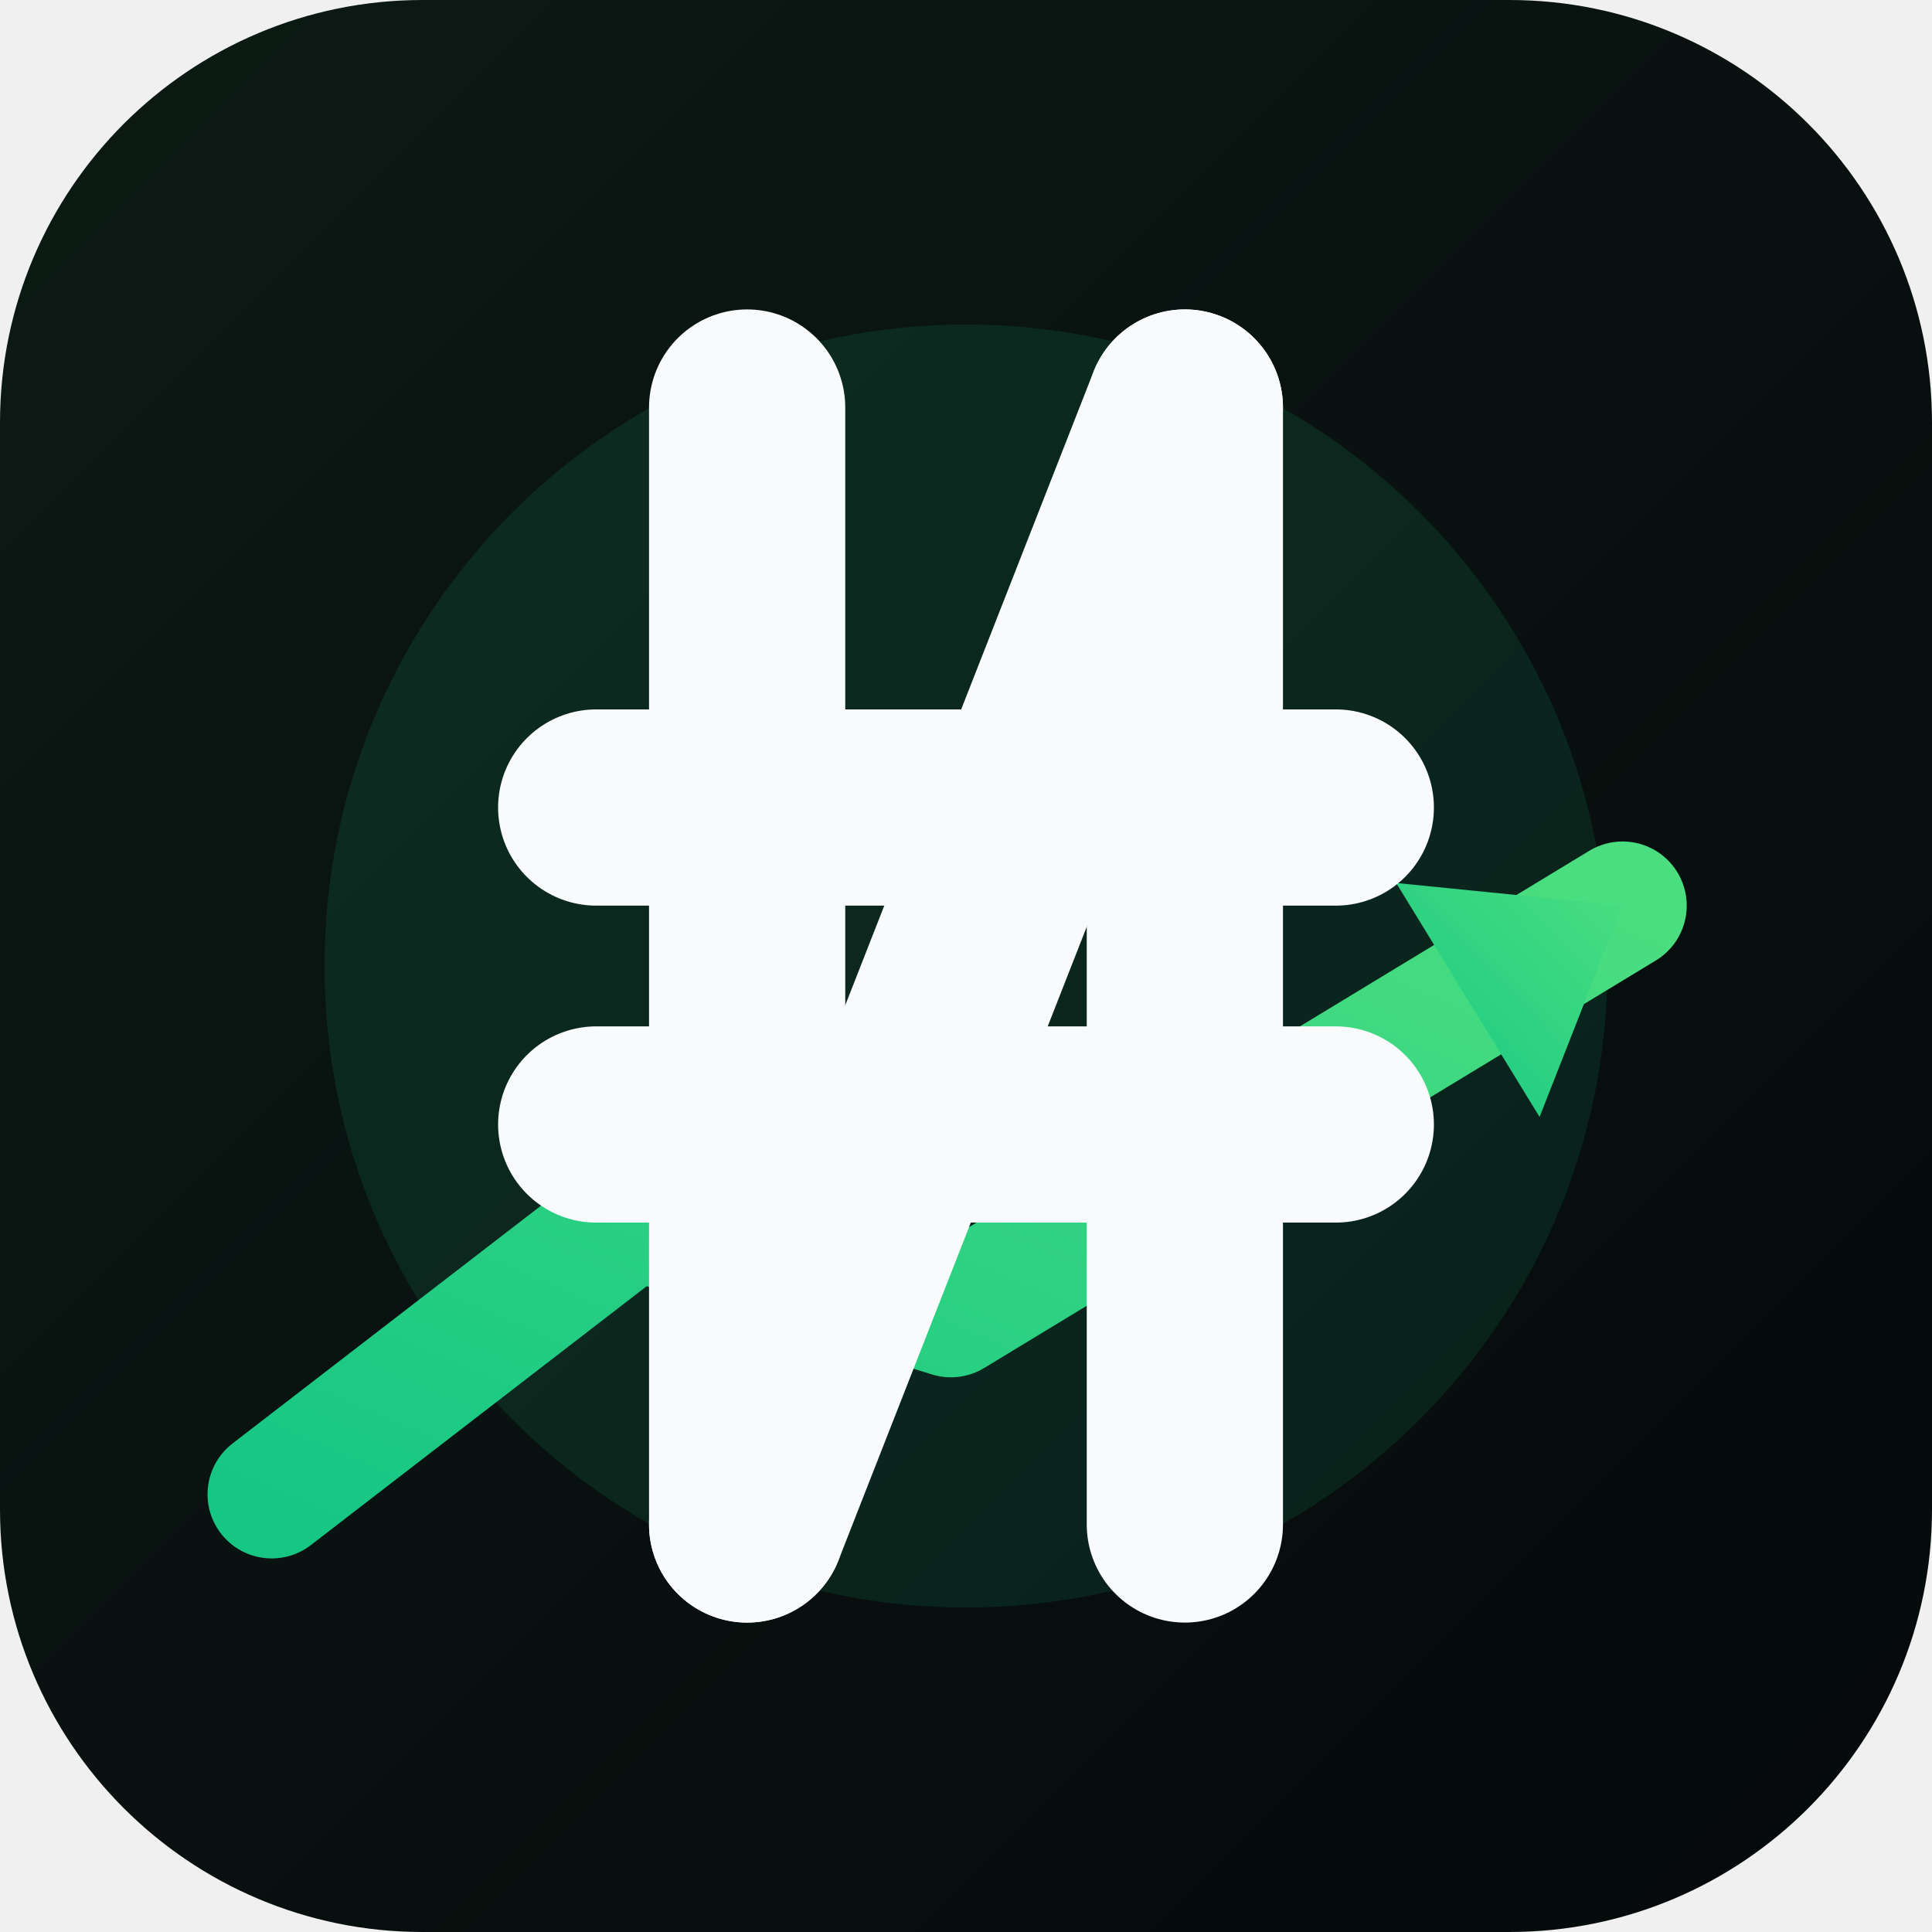
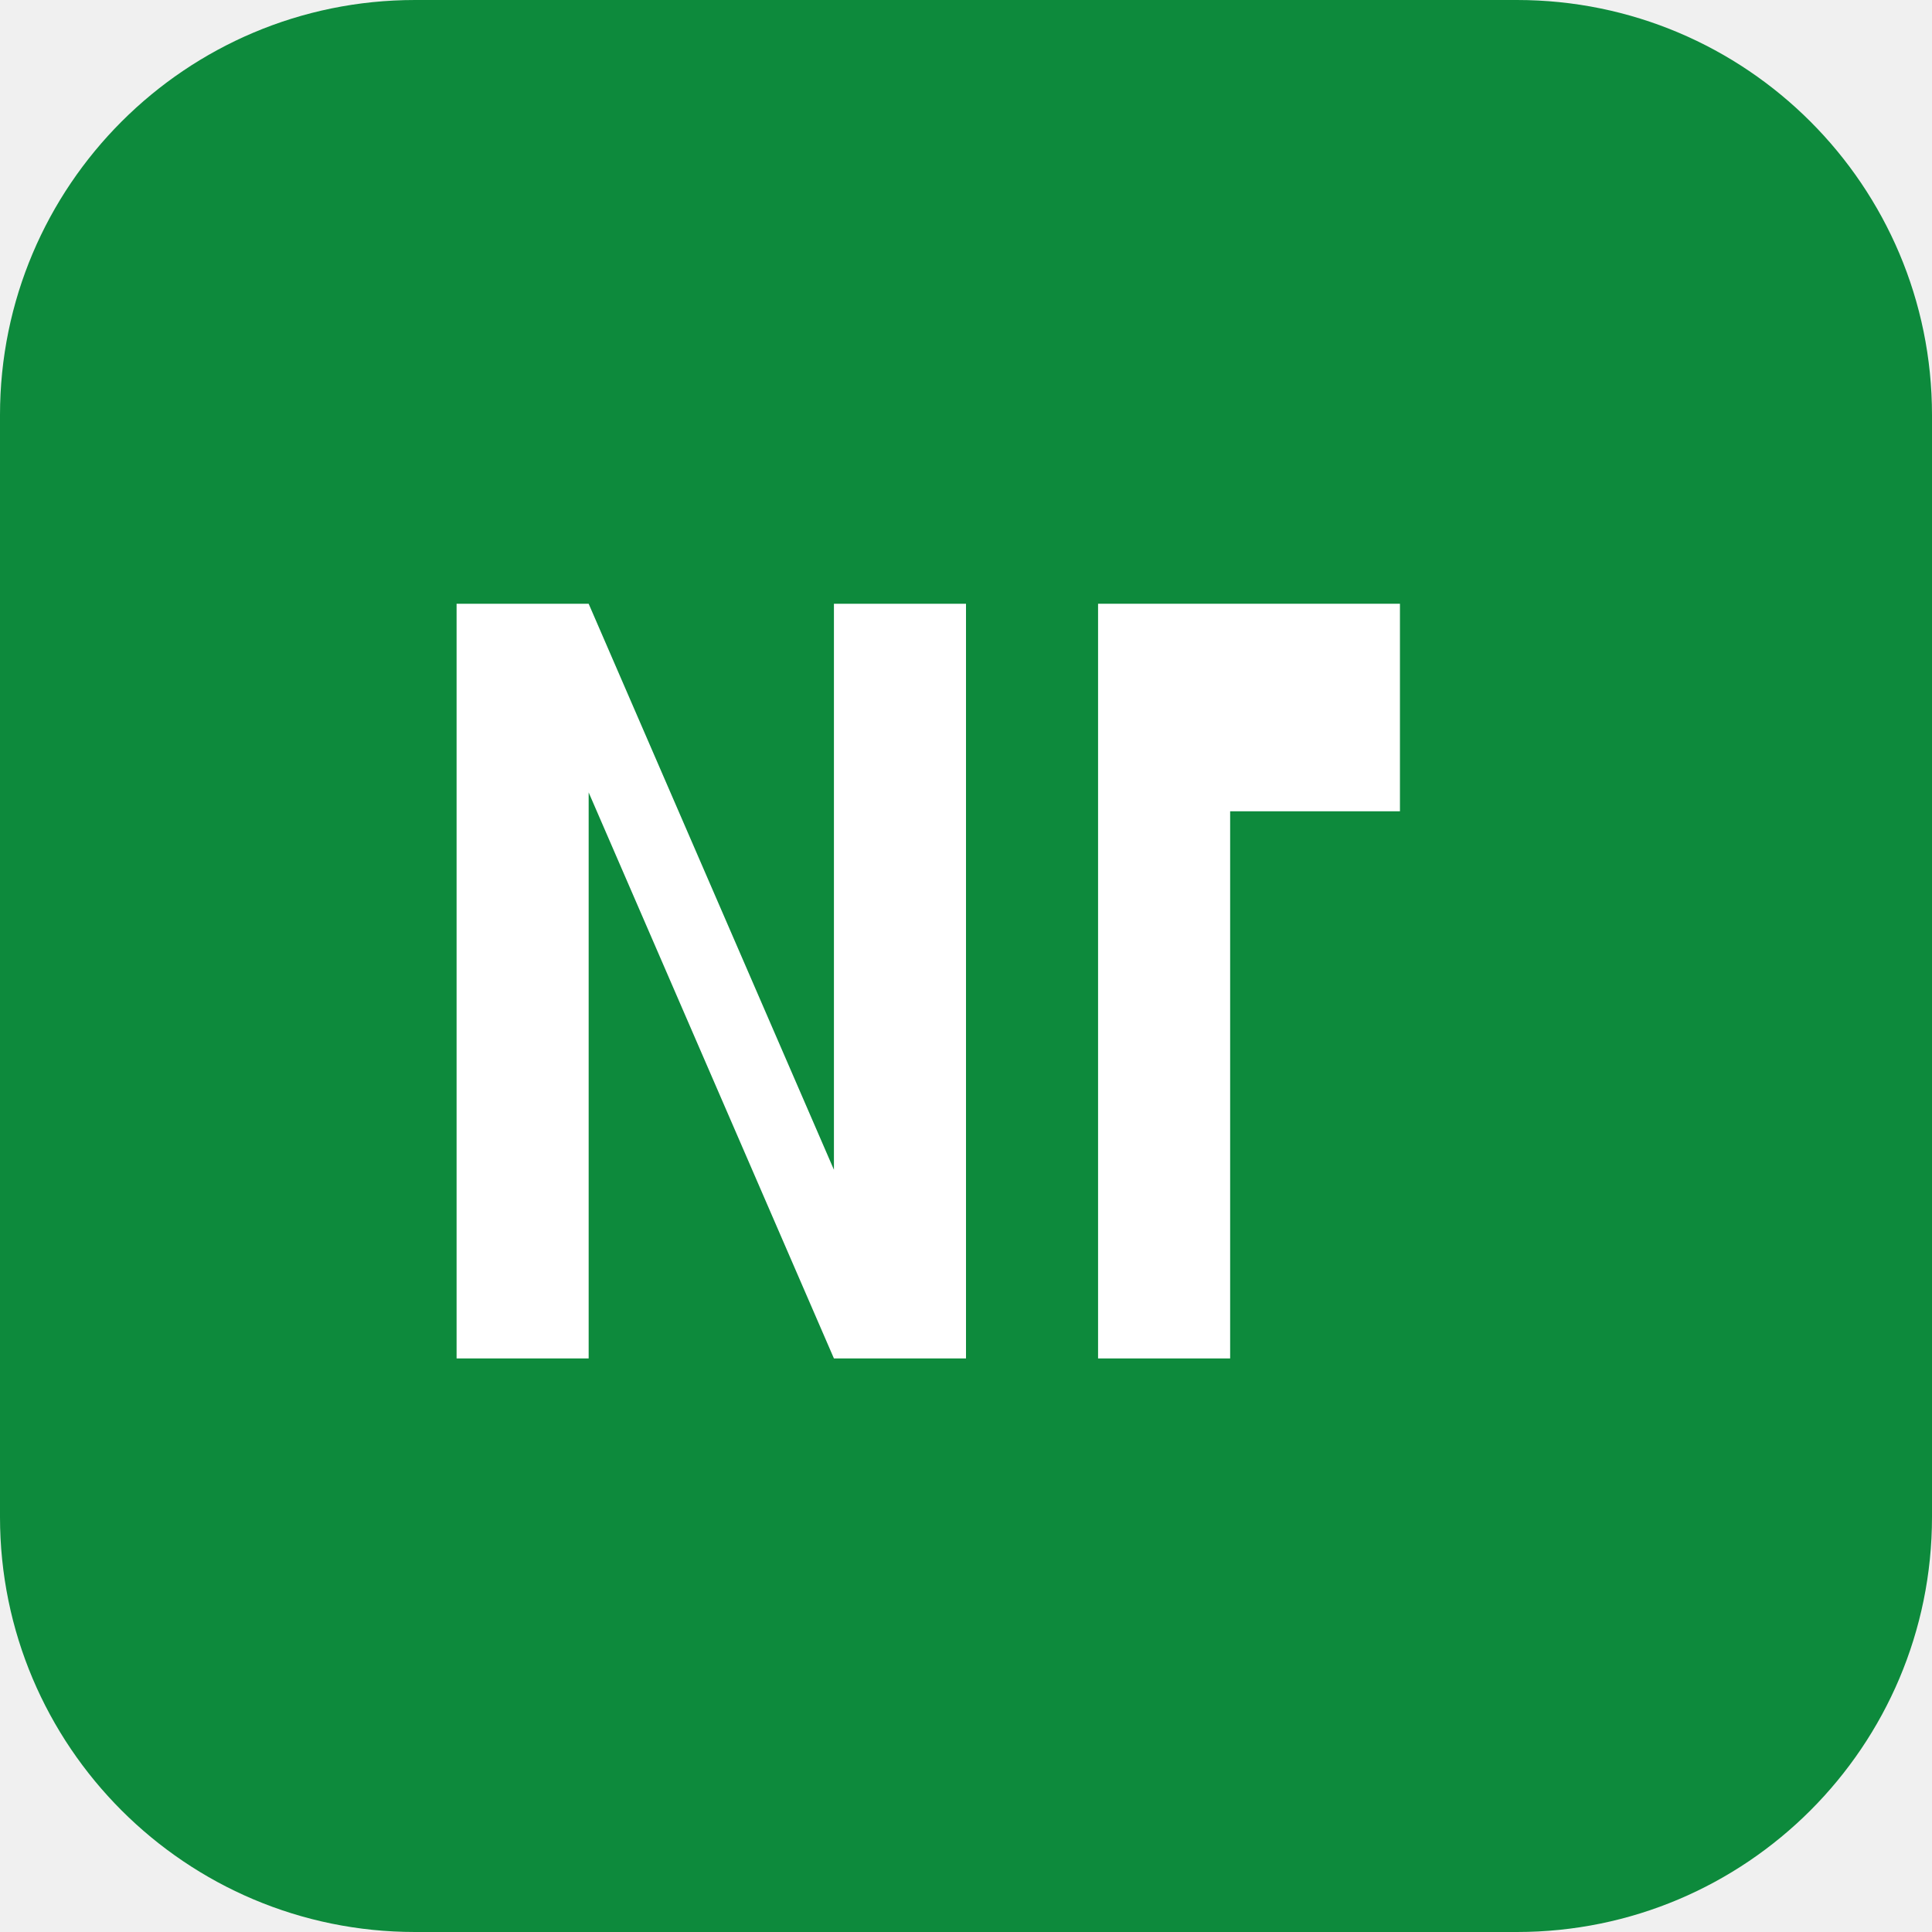
<svg xmlns="http://www.w3.org/2000/svg" viewBox="0 0 512 512">
-   <defs>
-     <linearGradient id="bg" x1="0" y1="0" x2="1" y2="1">
-       <stop offset="0" stop-color="#0C1A14" />
-       <stop offset="1" stop-color="#05090B" />
-     </linearGradient>
-     <linearGradient id="growth" x1="0" y1="1" x2="1" y2="0">
-       <stop offset="0" stop-color="#16C784" />
-       <stop offset="1" stop-color="#4ADE80" />
-     </linearGradient>
-   </defs>
-   <rect width="512" height="512" rx="112" fill="url(#bg)" />
-   <circle cx="256" cy="256" r="170" fill="#16C784" opacity="0.12" />
-   <g fill="none" stroke="url(#growth)" stroke-width="34" stroke-linecap="round" stroke-linejoin="round">
-     <path d="M72 396 L168 322 L252 348 L430 240" />
-   </g>
-   <path d="M430 240 L408 296 L370 234 Z" fill="url(#growth)" />
-   <g stroke="#F8FAFC" stroke-width="52" stroke-linecap="round" fill="none">
-     <path d="M198 108 V 404" />
-     <path d="M314 108 V 404" />
-     <path d="M314 108 L 198 404" />
-     <path d="M158 214 H 354" />
-     <path d="M158 298 H 354" />
+   <rect width="512" height="512" rx="110" fill="#0d8a3c" />
+   <g transform="translate(256,260)" fill="#ffffff">
+     <path d="M-135,-100 L-135,100 L-100,100 L-100,-50 L-35,100 L0,100 L0,-100 L-35,-100 L-35,50 L-100,-100 Z" />
+     <path d="M35,-100 L35,100 L70,100 L70,-45 L115,-45 L115,-100 Z" />
  </g>
</svg>
